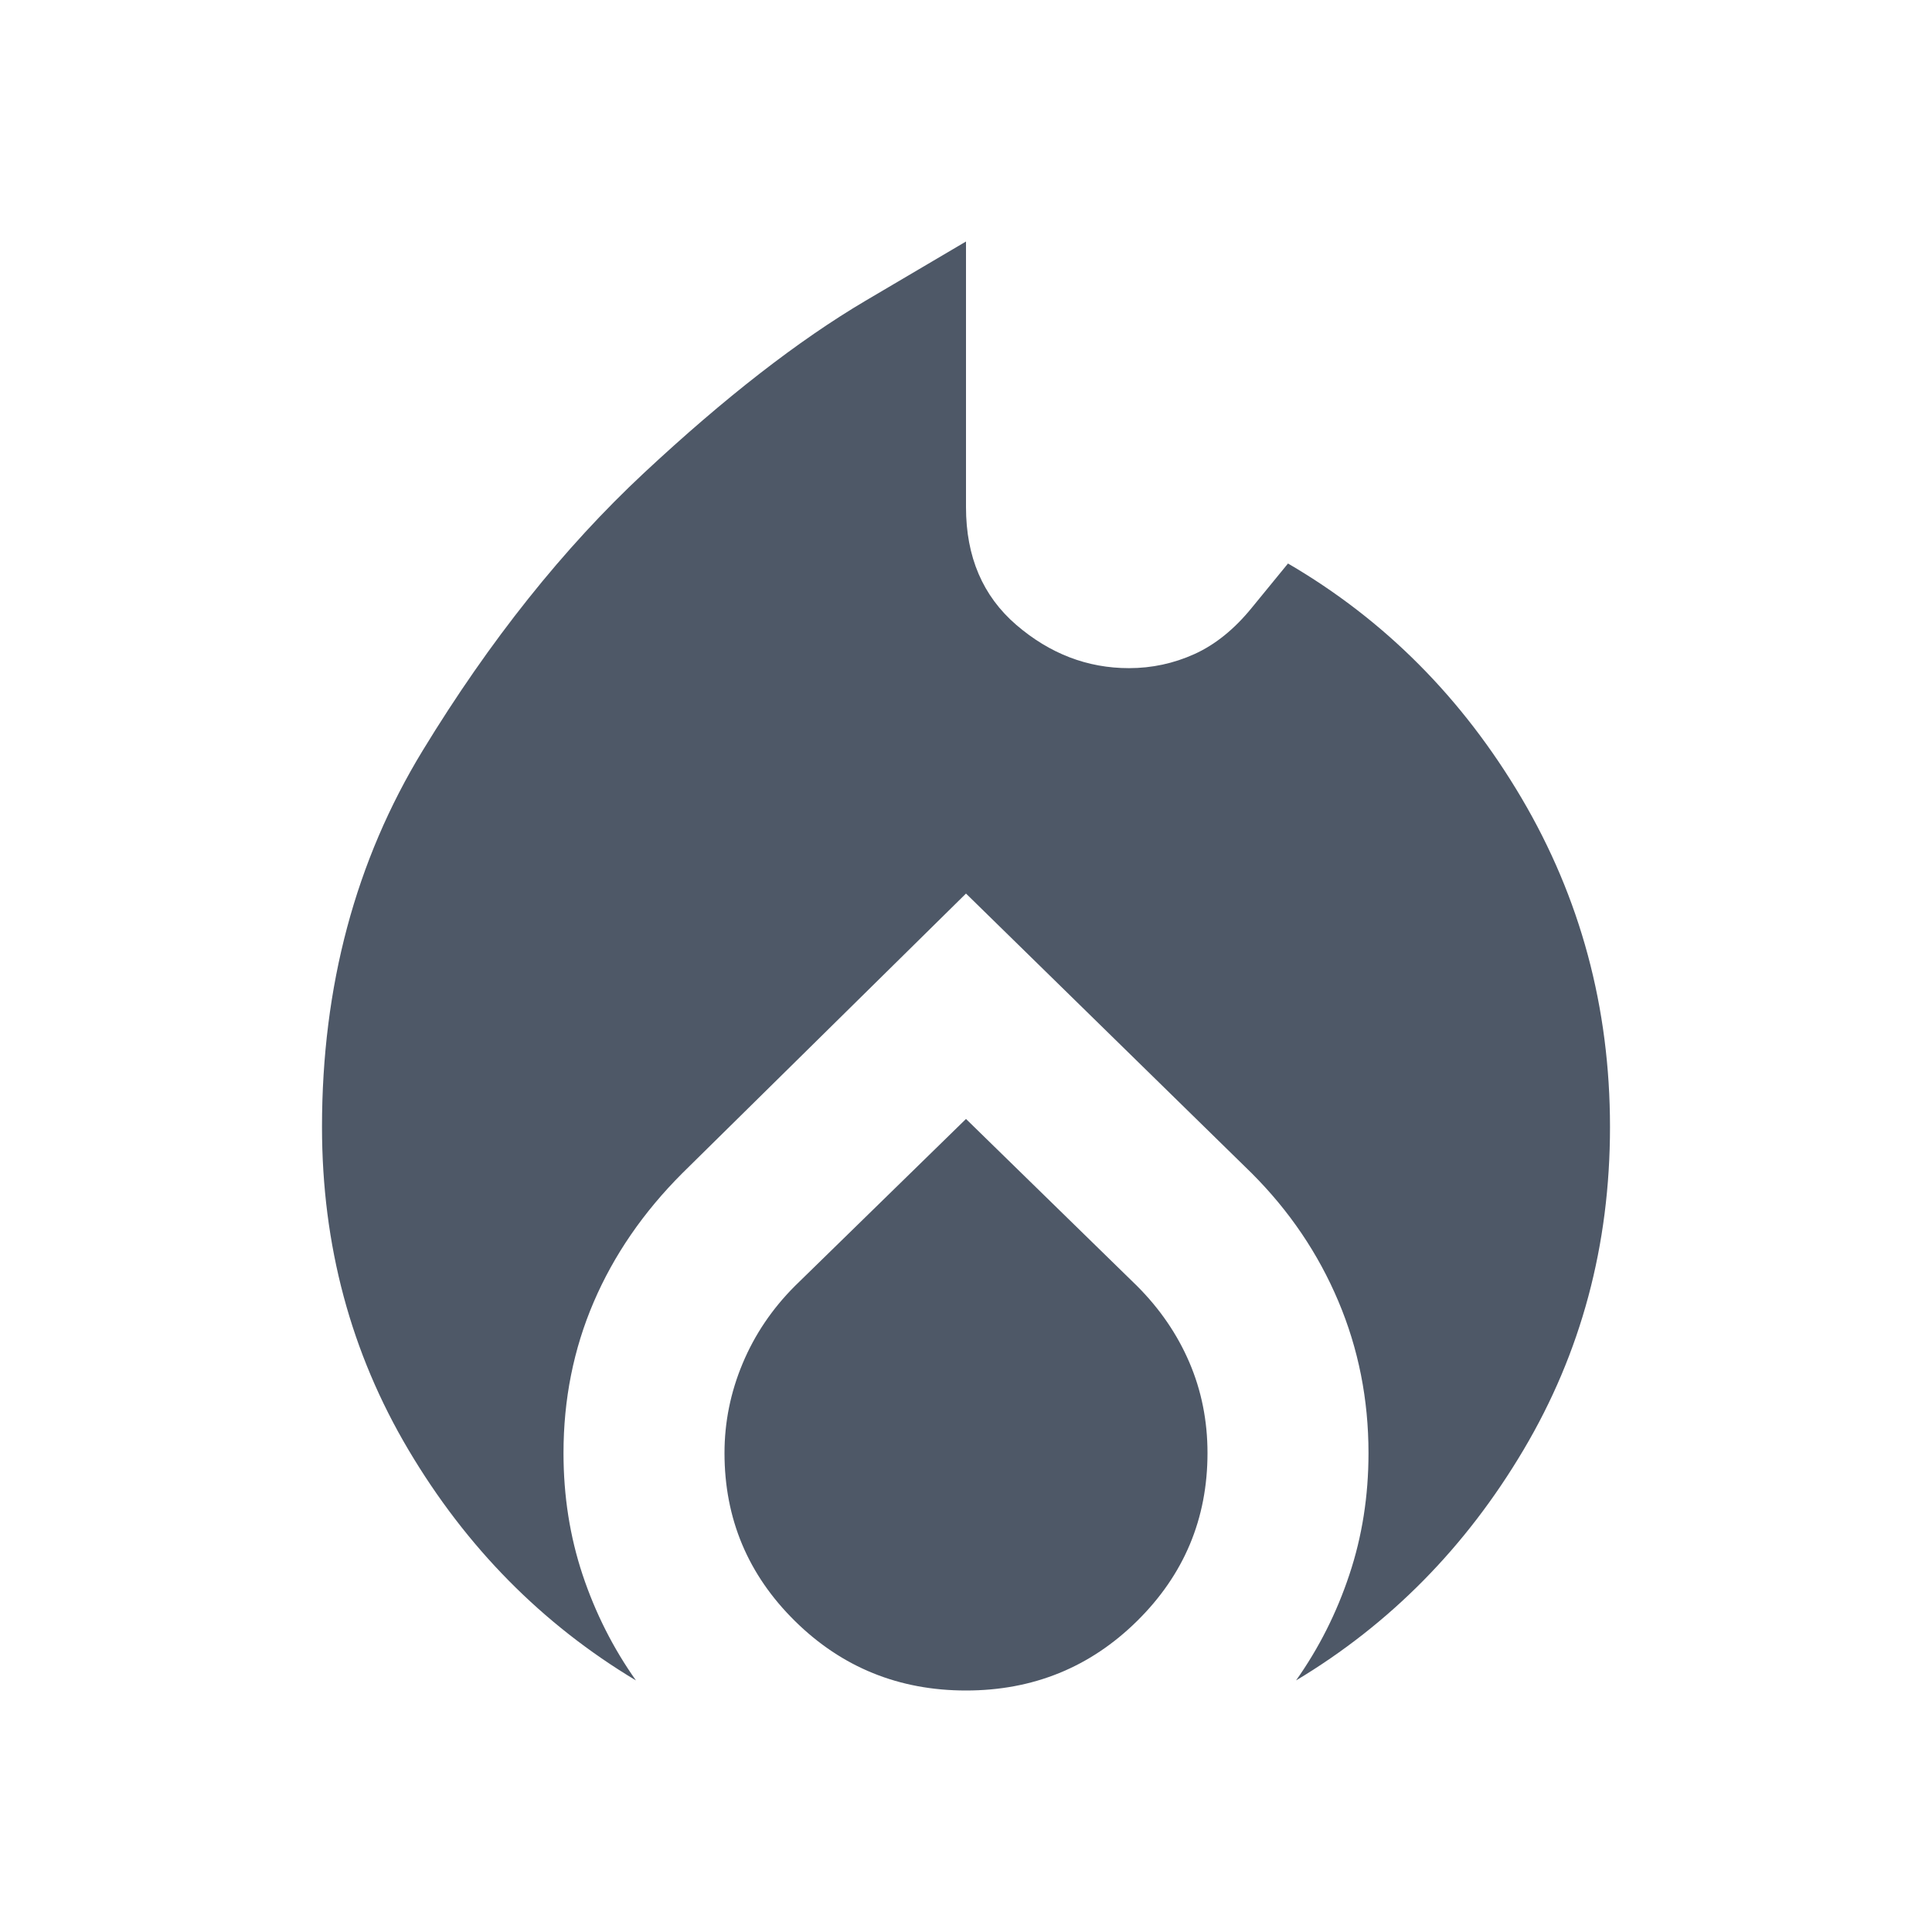
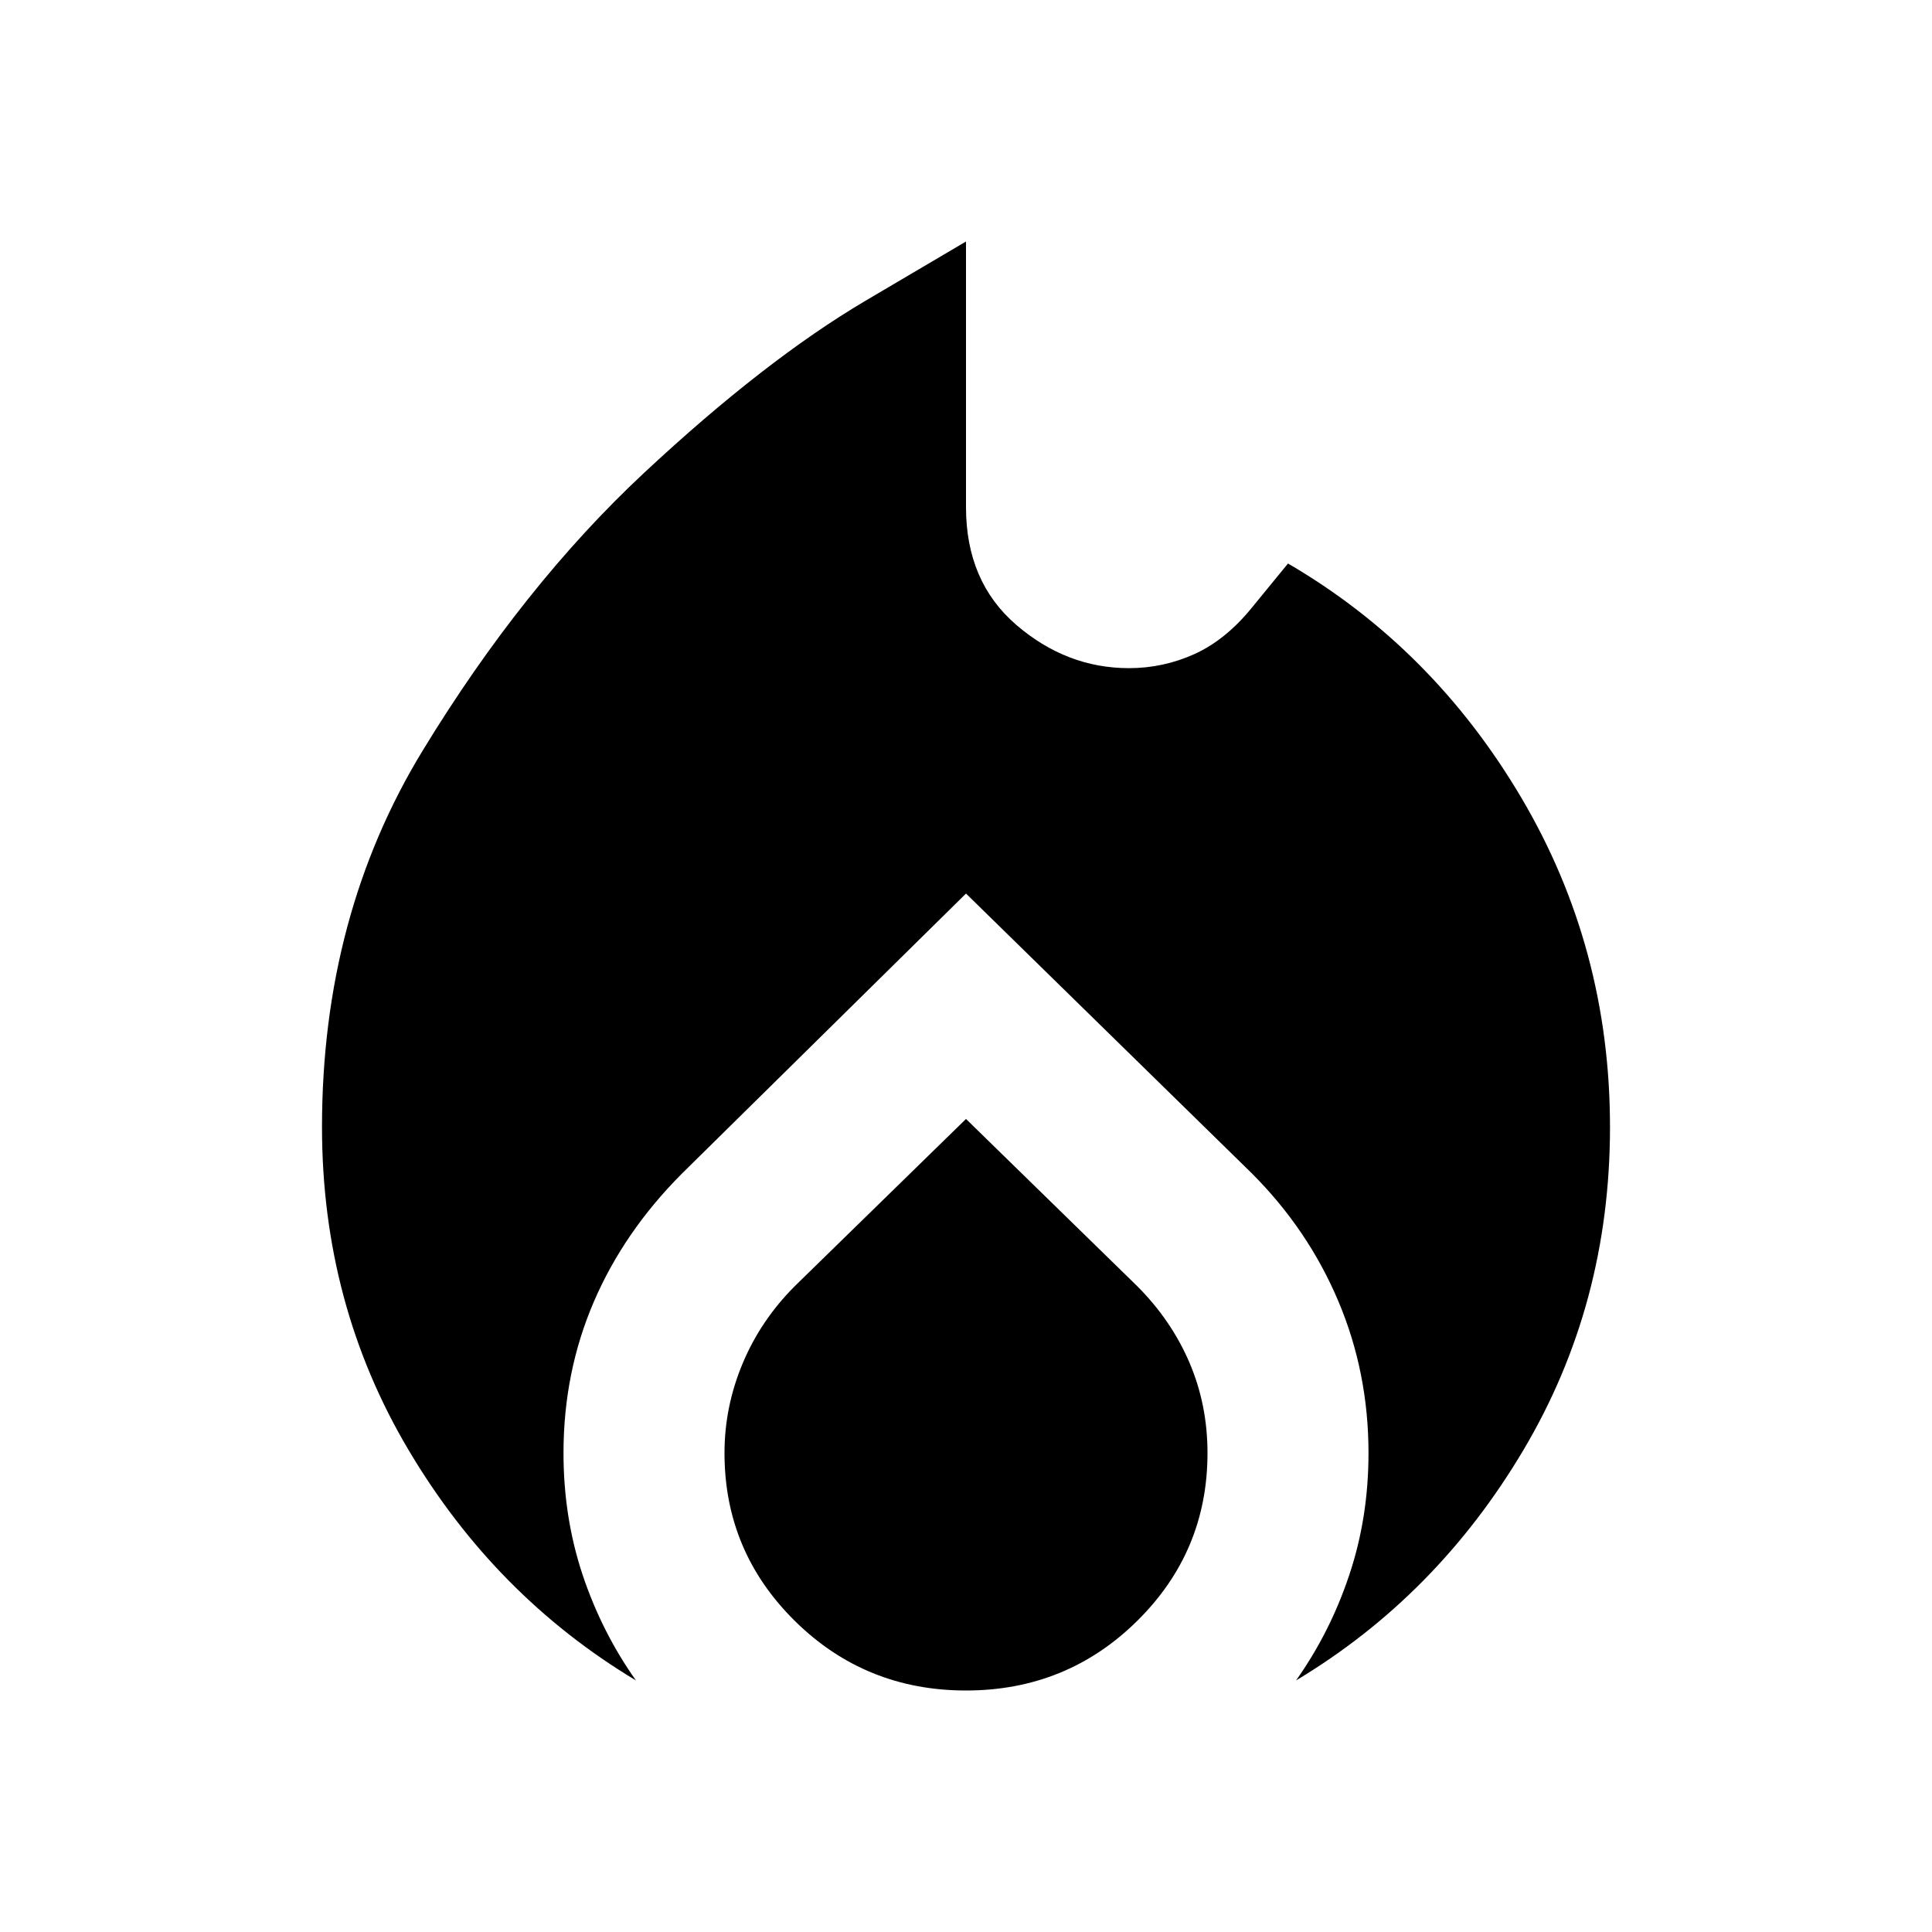
<svg xmlns="http://www.w3.org/2000/svg" width="24" height="24" viewBox="0 0 24 24" fill="none">
-   <path d="M4 14C4 12.25 4.417 10.692 5.25 9.325C6.083 7.958 7 6.808 8 5.875C9 4.942 9.917 4.229 10.75 3.737L12 3V6.3C12 6.917 12.208 7.404 12.625 7.763C13.042 8.121 13.508 8.3 14.025 8.3C14.308 8.3 14.579 8.242 14.838 8.125C15.096 8.008 15.333 7.817 15.55 7.55L16 7C17.2 7.7 18.167 8.671 18.9 9.912C19.633 11.154 20 12.517 20 14C20 15.467 19.642 16.804 18.925 18.012C18.208 19.221 17.267 20.175 16.1 20.875C16.383 20.475 16.604 20.038 16.762 19.562C16.921 19.087 17 18.583 17 18.05C17 17.383 16.875 16.754 16.625 16.163C16.375 15.571 16.017 15.042 15.55 14.575L12 11.1L8.475 14.575C7.992 15.058 7.625 15.592 7.375 16.175C7.125 16.758 7 17.383 7 18.05C7 18.583 7.079 19.087 7.237 19.562C7.396 20.038 7.617 20.475 7.9 20.875C6.733 20.175 5.792 19.221 5.075 18.012C4.358 16.804 4 15.467 4 14ZM12 13.9L14.125 15.975C14.408 16.258 14.625 16.575 14.775 16.925C14.925 17.275 15 17.65 15 18.05C15 18.867 14.708 19.562 14.125 20.137C13.542 20.712 12.833 21 12 21C11.167 21 10.458 20.712 9.875 20.137C9.292 19.562 9 18.867 9 18.05C9 17.667 9.075 17.296 9.225 16.938C9.375 16.579 9.592 16.258 9.875 15.975L12 13.9Z" fill="#4E5867" />
+   <path d="M4 14C4 12.25 4.417 10.692 5.25 9.325C6.083 7.958 7 6.808 8 5.875C9 4.942 9.917 4.229 10.75 3.737L12 3V6.3C12 6.917 12.208 7.404 12.625 7.763C13.042 8.121 13.508 8.3 14.025 8.3C14.308 8.3 14.579 8.242 14.838 8.125C15.096 8.008 15.333 7.817 15.55 7.55L16 7C17.2 7.7 18.167 8.671 18.9 9.912C19.633 11.154 20 12.517 20 14C20 15.467 19.642 16.804 18.925 18.012C18.208 19.221 17.267 20.175 16.1 20.875C16.383 20.475 16.604 20.038 16.762 19.562C16.921 19.087 17 18.583 17 18.05C17 17.383 16.875 16.754 16.625 16.163C16.375 15.571 16.017 15.042 15.55 14.575L12 11.1L8.475 14.575C7.992 15.058 7.625 15.592 7.375 16.175C7.125 16.758 7 17.383 7 18.05C7 18.583 7.079 19.087 7.237 19.562C7.396 20.038 7.617 20.475 7.9 20.875C6.733 20.175 5.792 19.221 5.075 18.012C4.358 16.804 4 15.467 4 14ZM12 13.9L14.125 15.975C14.408 16.258 14.625 16.575 14.775 16.925C14.925 17.275 15 17.65 15 18.05C15 18.867 14.708 19.562 14.125 20.137C13.542 20.712 12.833 21 12 21C11.167 21 10.458 20.712 9.875 20.137C9.292 19.562 9 18.867 9 18.05C9 17.667 9.075 17.296 9.225 16.938C9.375 16.579 9.592 16.258 9.875 15.975L12 13.9Z" fill="currentColor" />
</svg>
